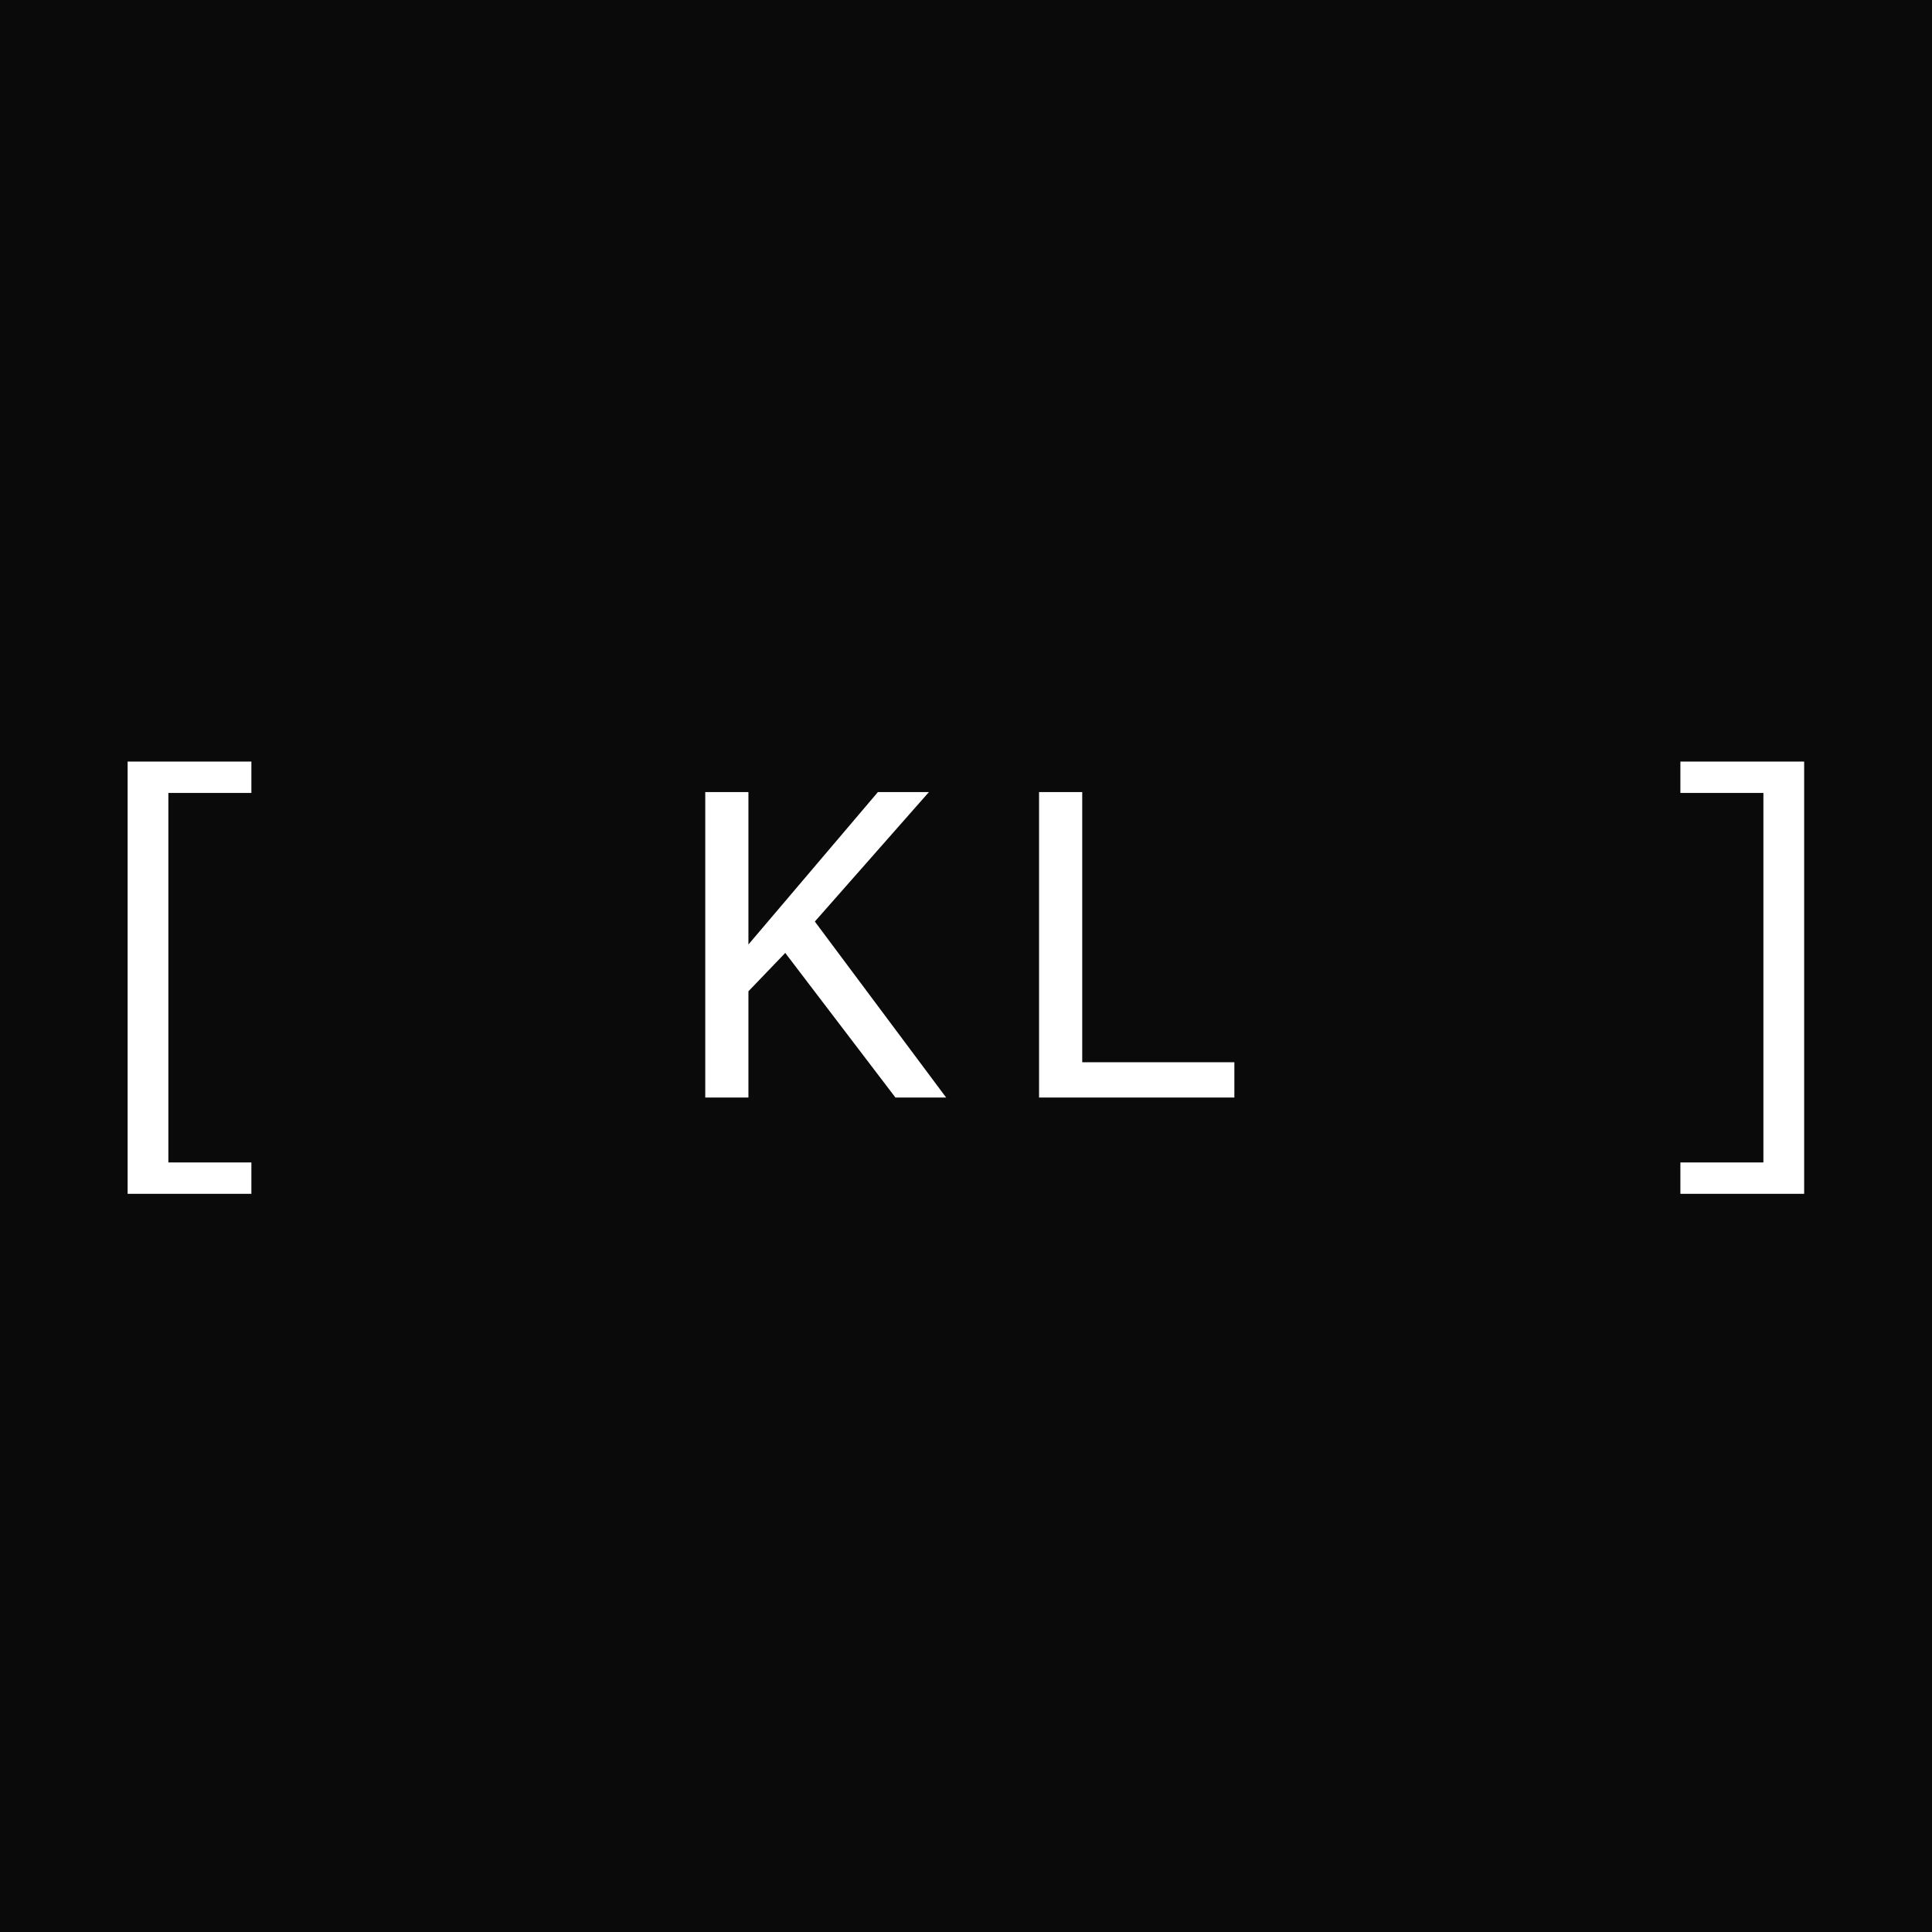
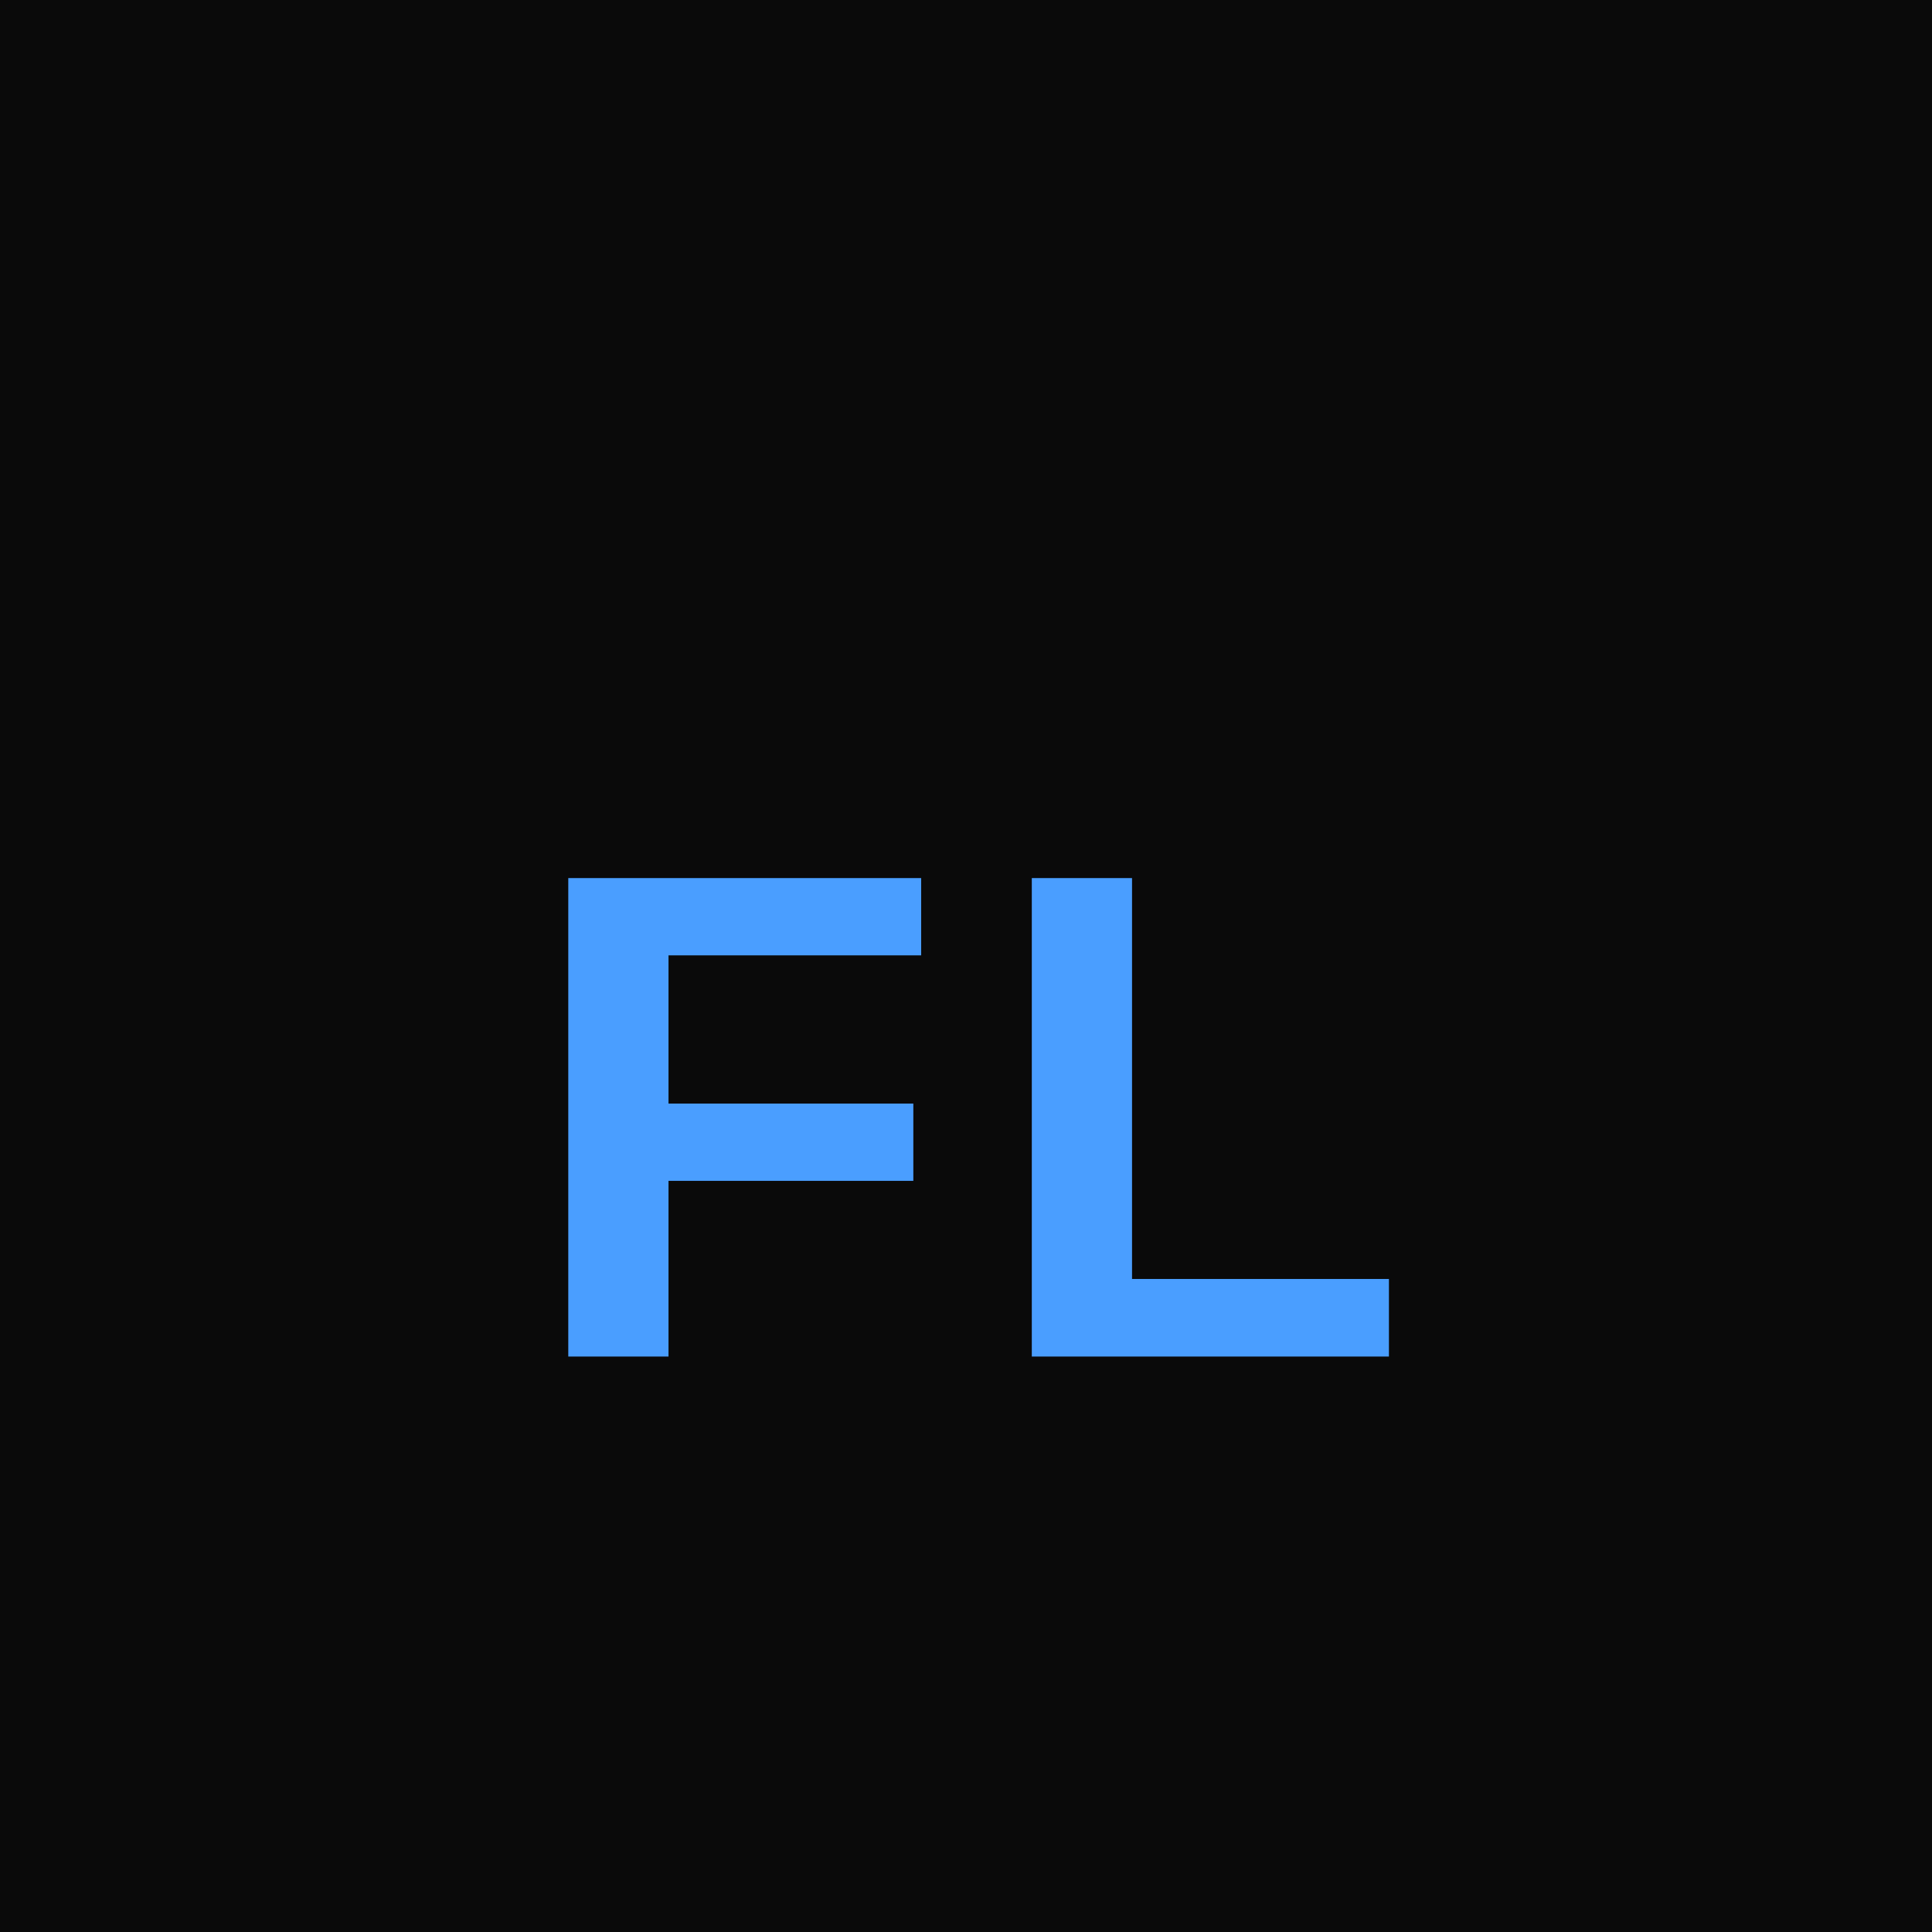
<svg xmlns="http://www.w3.org/2000/svg" viewBox="0 0 100 100" width="100" height="100">
  <rect width="100" height="100" fill="#0a0a0a" />
-   <text x="50" y="50" font-family="Courier New, monospace" font-size="24" font-weight="300" fill="#ffffff" text-anchor="middle" dominant-baseline="middle" letter-spacing="2px">[ KL ]</text>
+   <text x="50" y="60" font-family="Arial, sans-serif" font-size="36" font-weight="bold" fill="#4a9eff" text-anchor="middle" dominant-baseline="middle" letter-spacing="2px">FL</text>
</svg>
